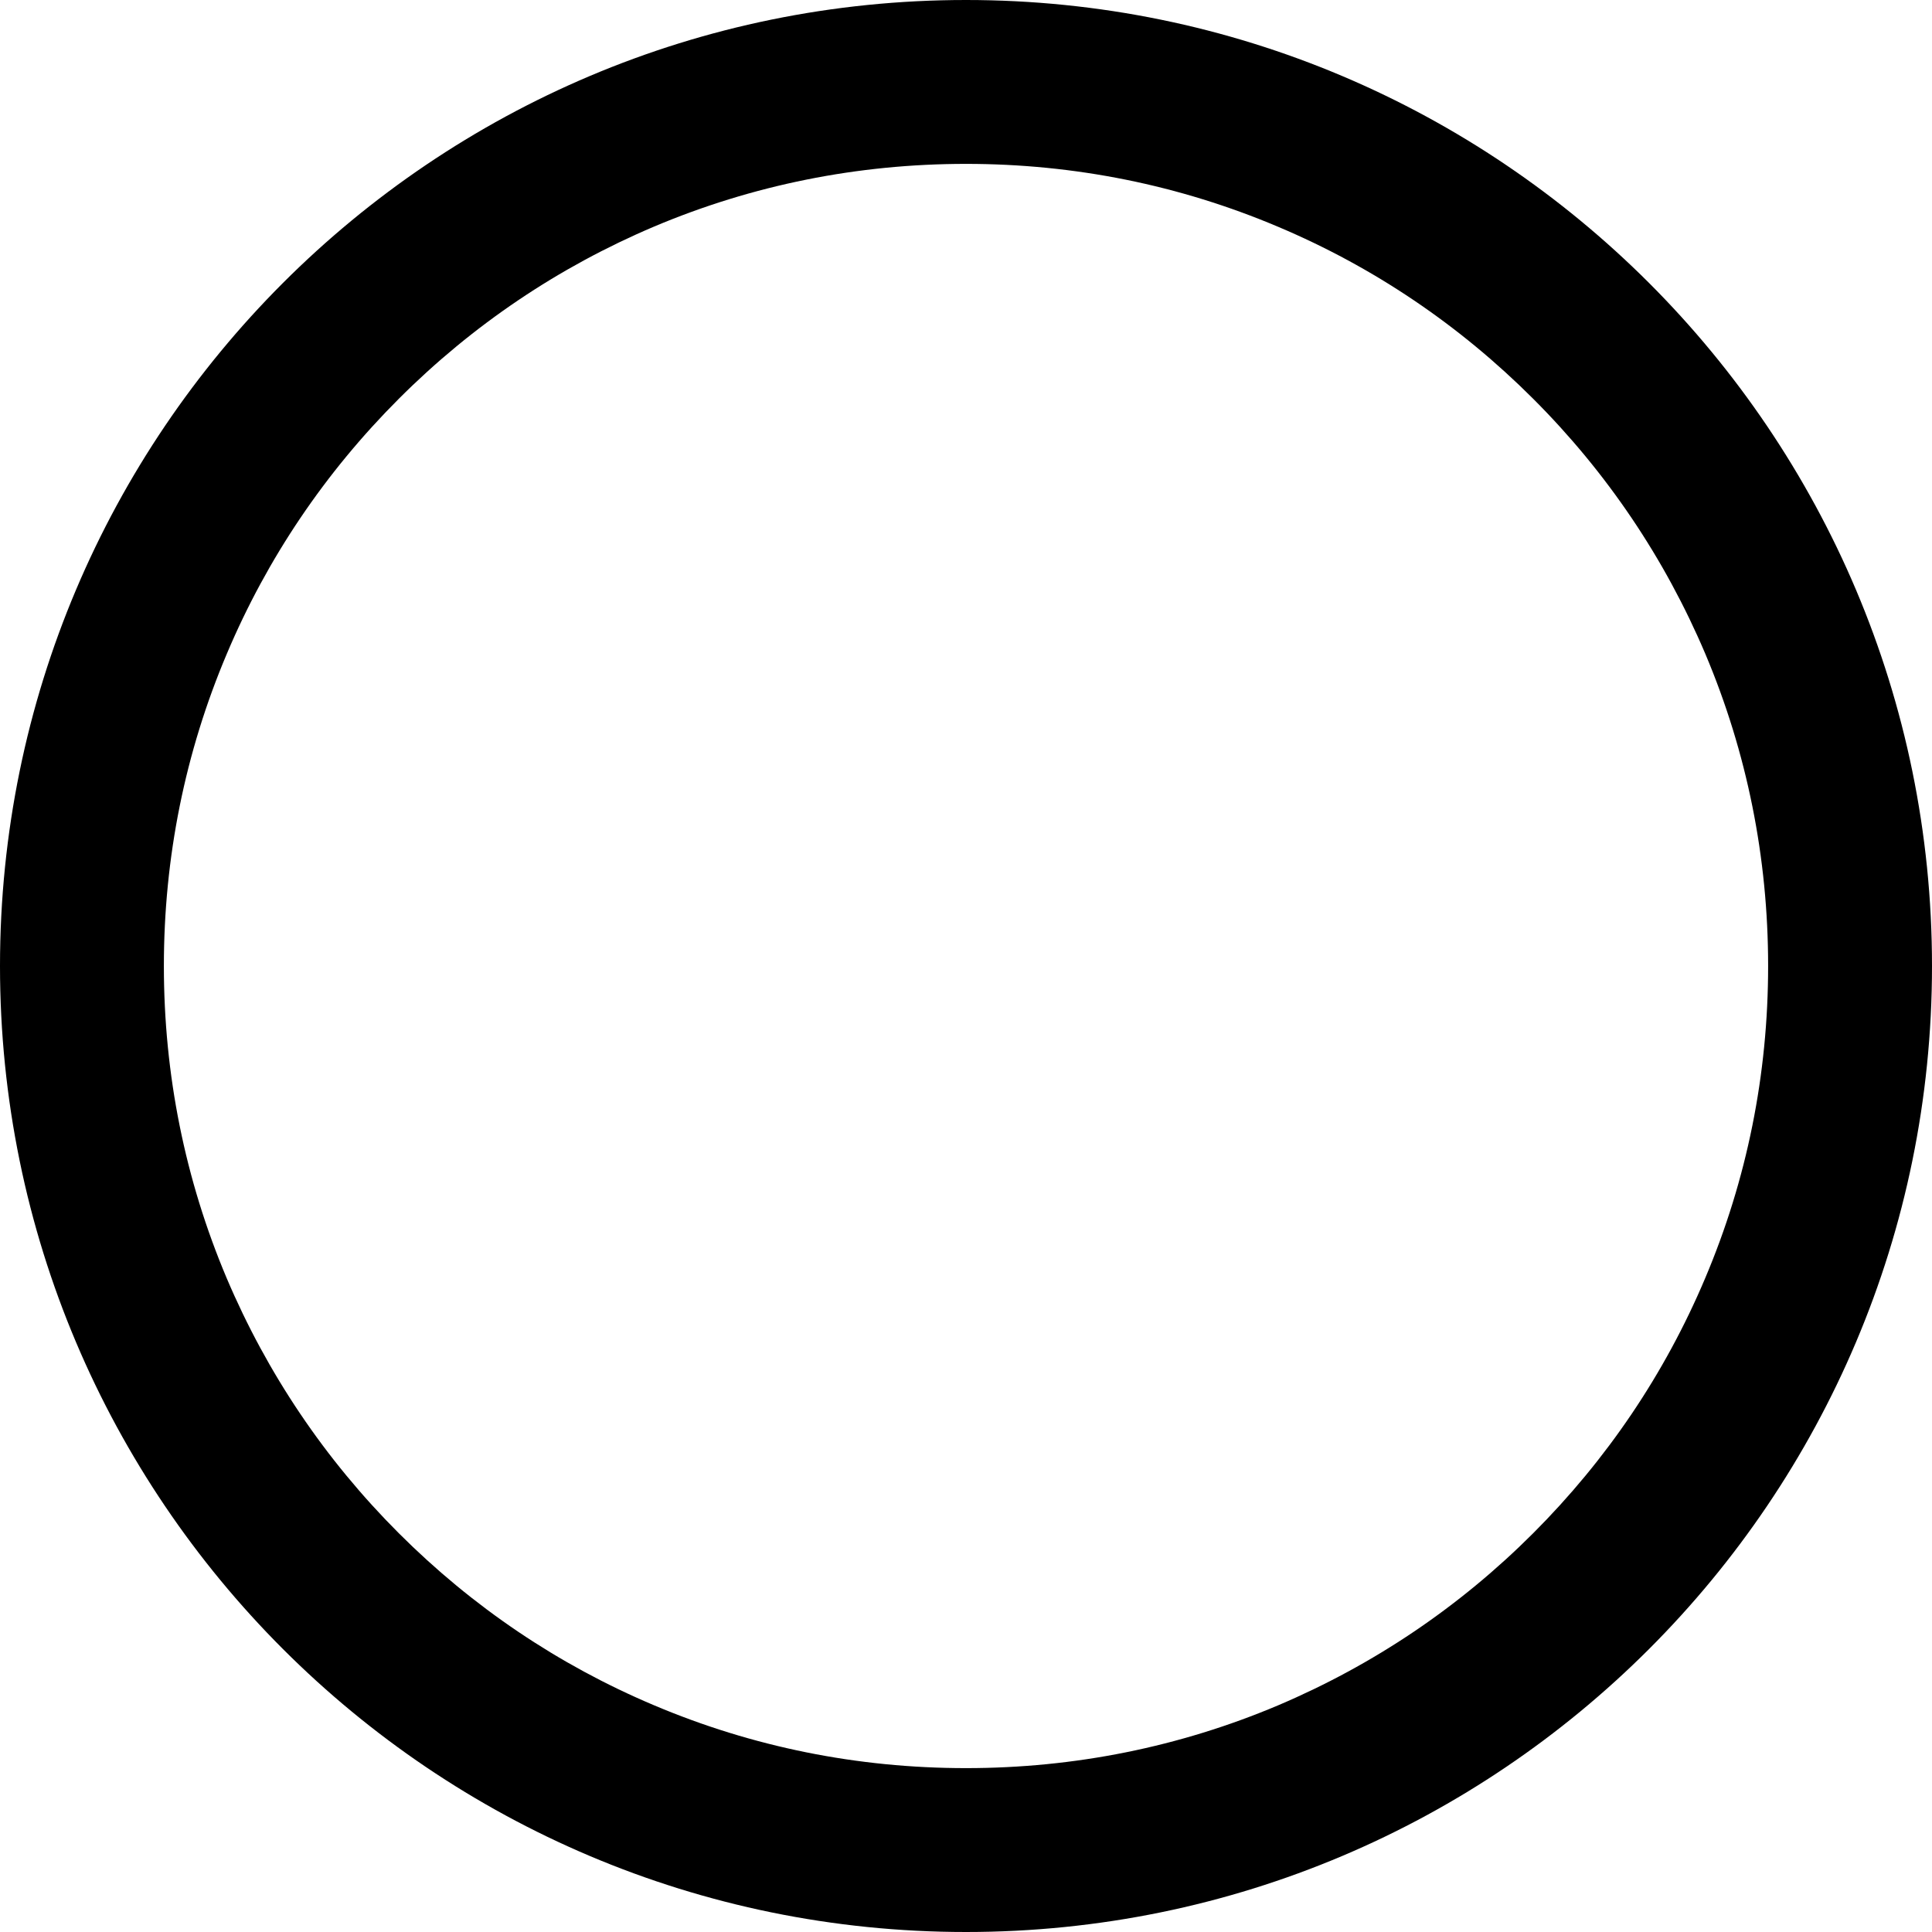
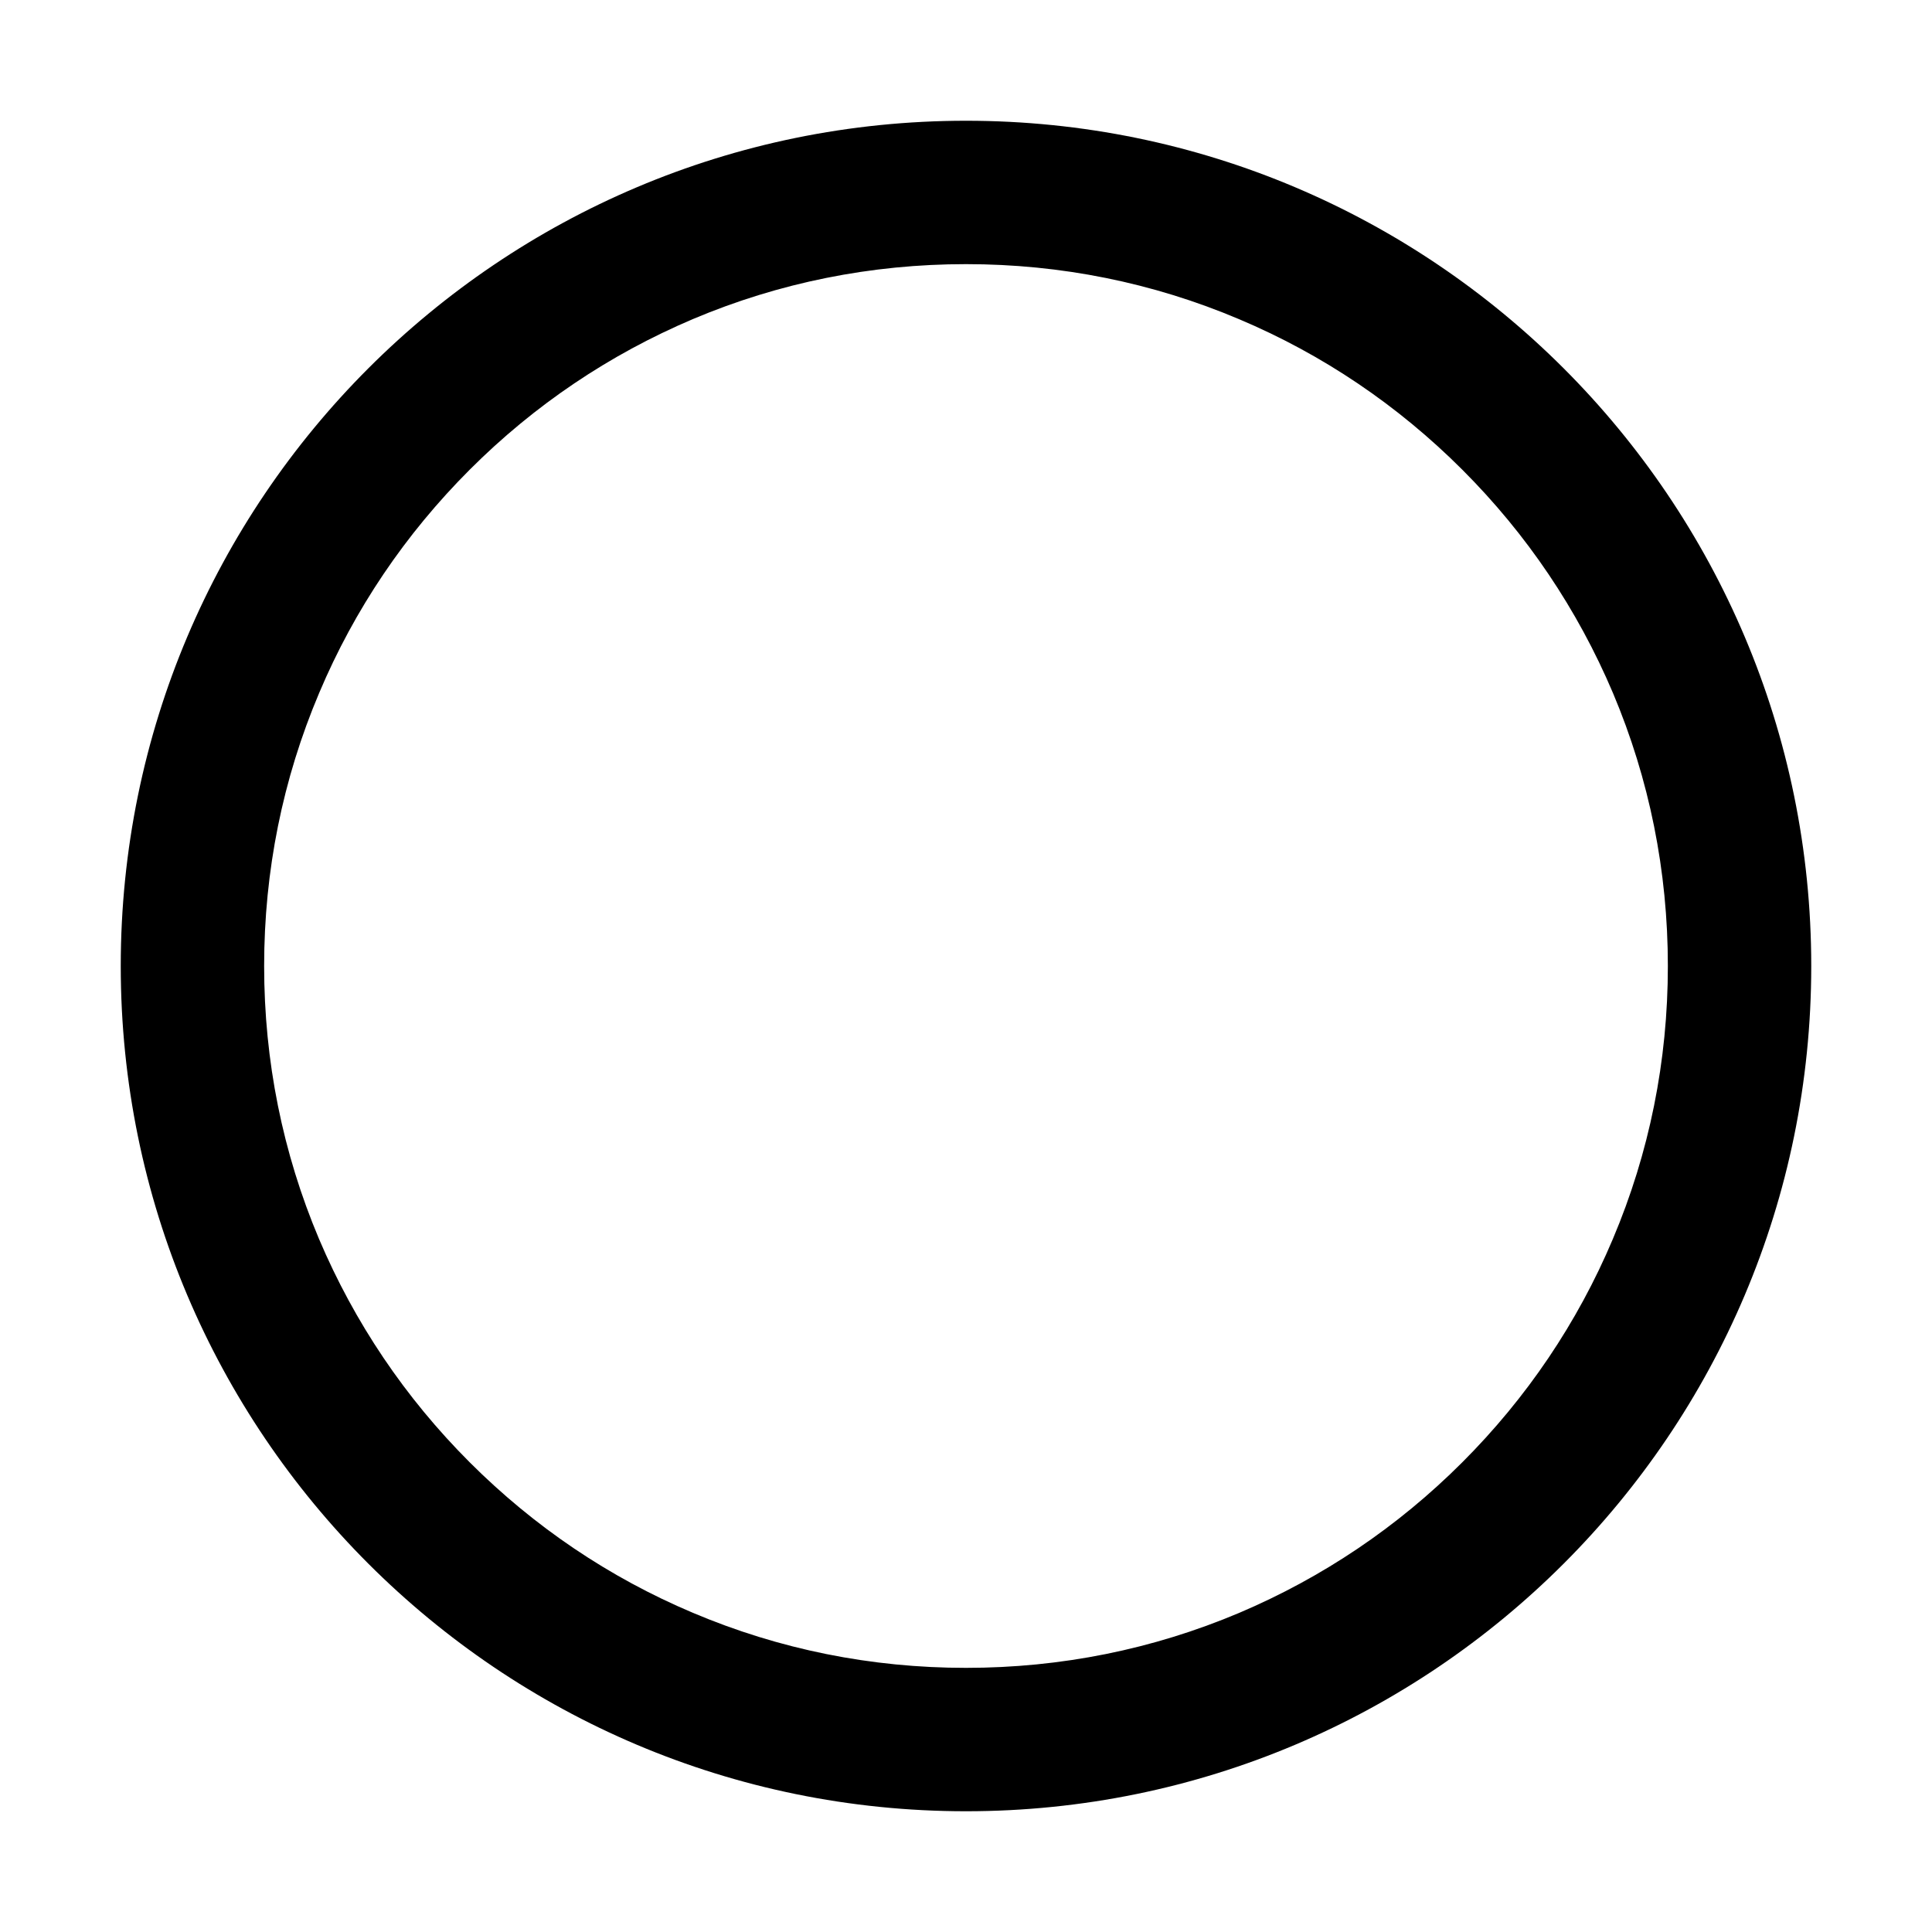
- <svg viewBox="64 64 896 896" focusable="false">
+ <svg viewBox="0 0 1024 1024" focusable="false">
  <path d="M512,140c50.3,0,99,9.8,144.8,29.2c44.3,18.7,84.1,45.6,118.3,79.8c34.2,34.2,61,74,79.8,118.3C874.2,413,884,461.7,884,512  s-9.8,99-29.2,144.8c-18.7,44.3-45.6,84.1-79.8,118.3c-34.2,34.2-74,61-118.3,79.8C611,874.2,562.3,884,512,884s-99-9.8-144.8-29.2  c-44.3-18.7-84.1-45.6-118.3-79.8c-34.2-34.2-61-74-79.8-118.3C149.8,611,140,562.3,140,512s9.8-99,29.2-144.8  c18.7-44.3,45.6-84.1,79.8-118.3c34.2-34.2,74-61,118.3-79.8C413,149.8,461.7,140,512,140 M512,64C264.6,64,64,264.6,64,512  s200.6,448,448,448s448-200.6,448-448S759.4,64,512,64L512,64z" />
</svg>
